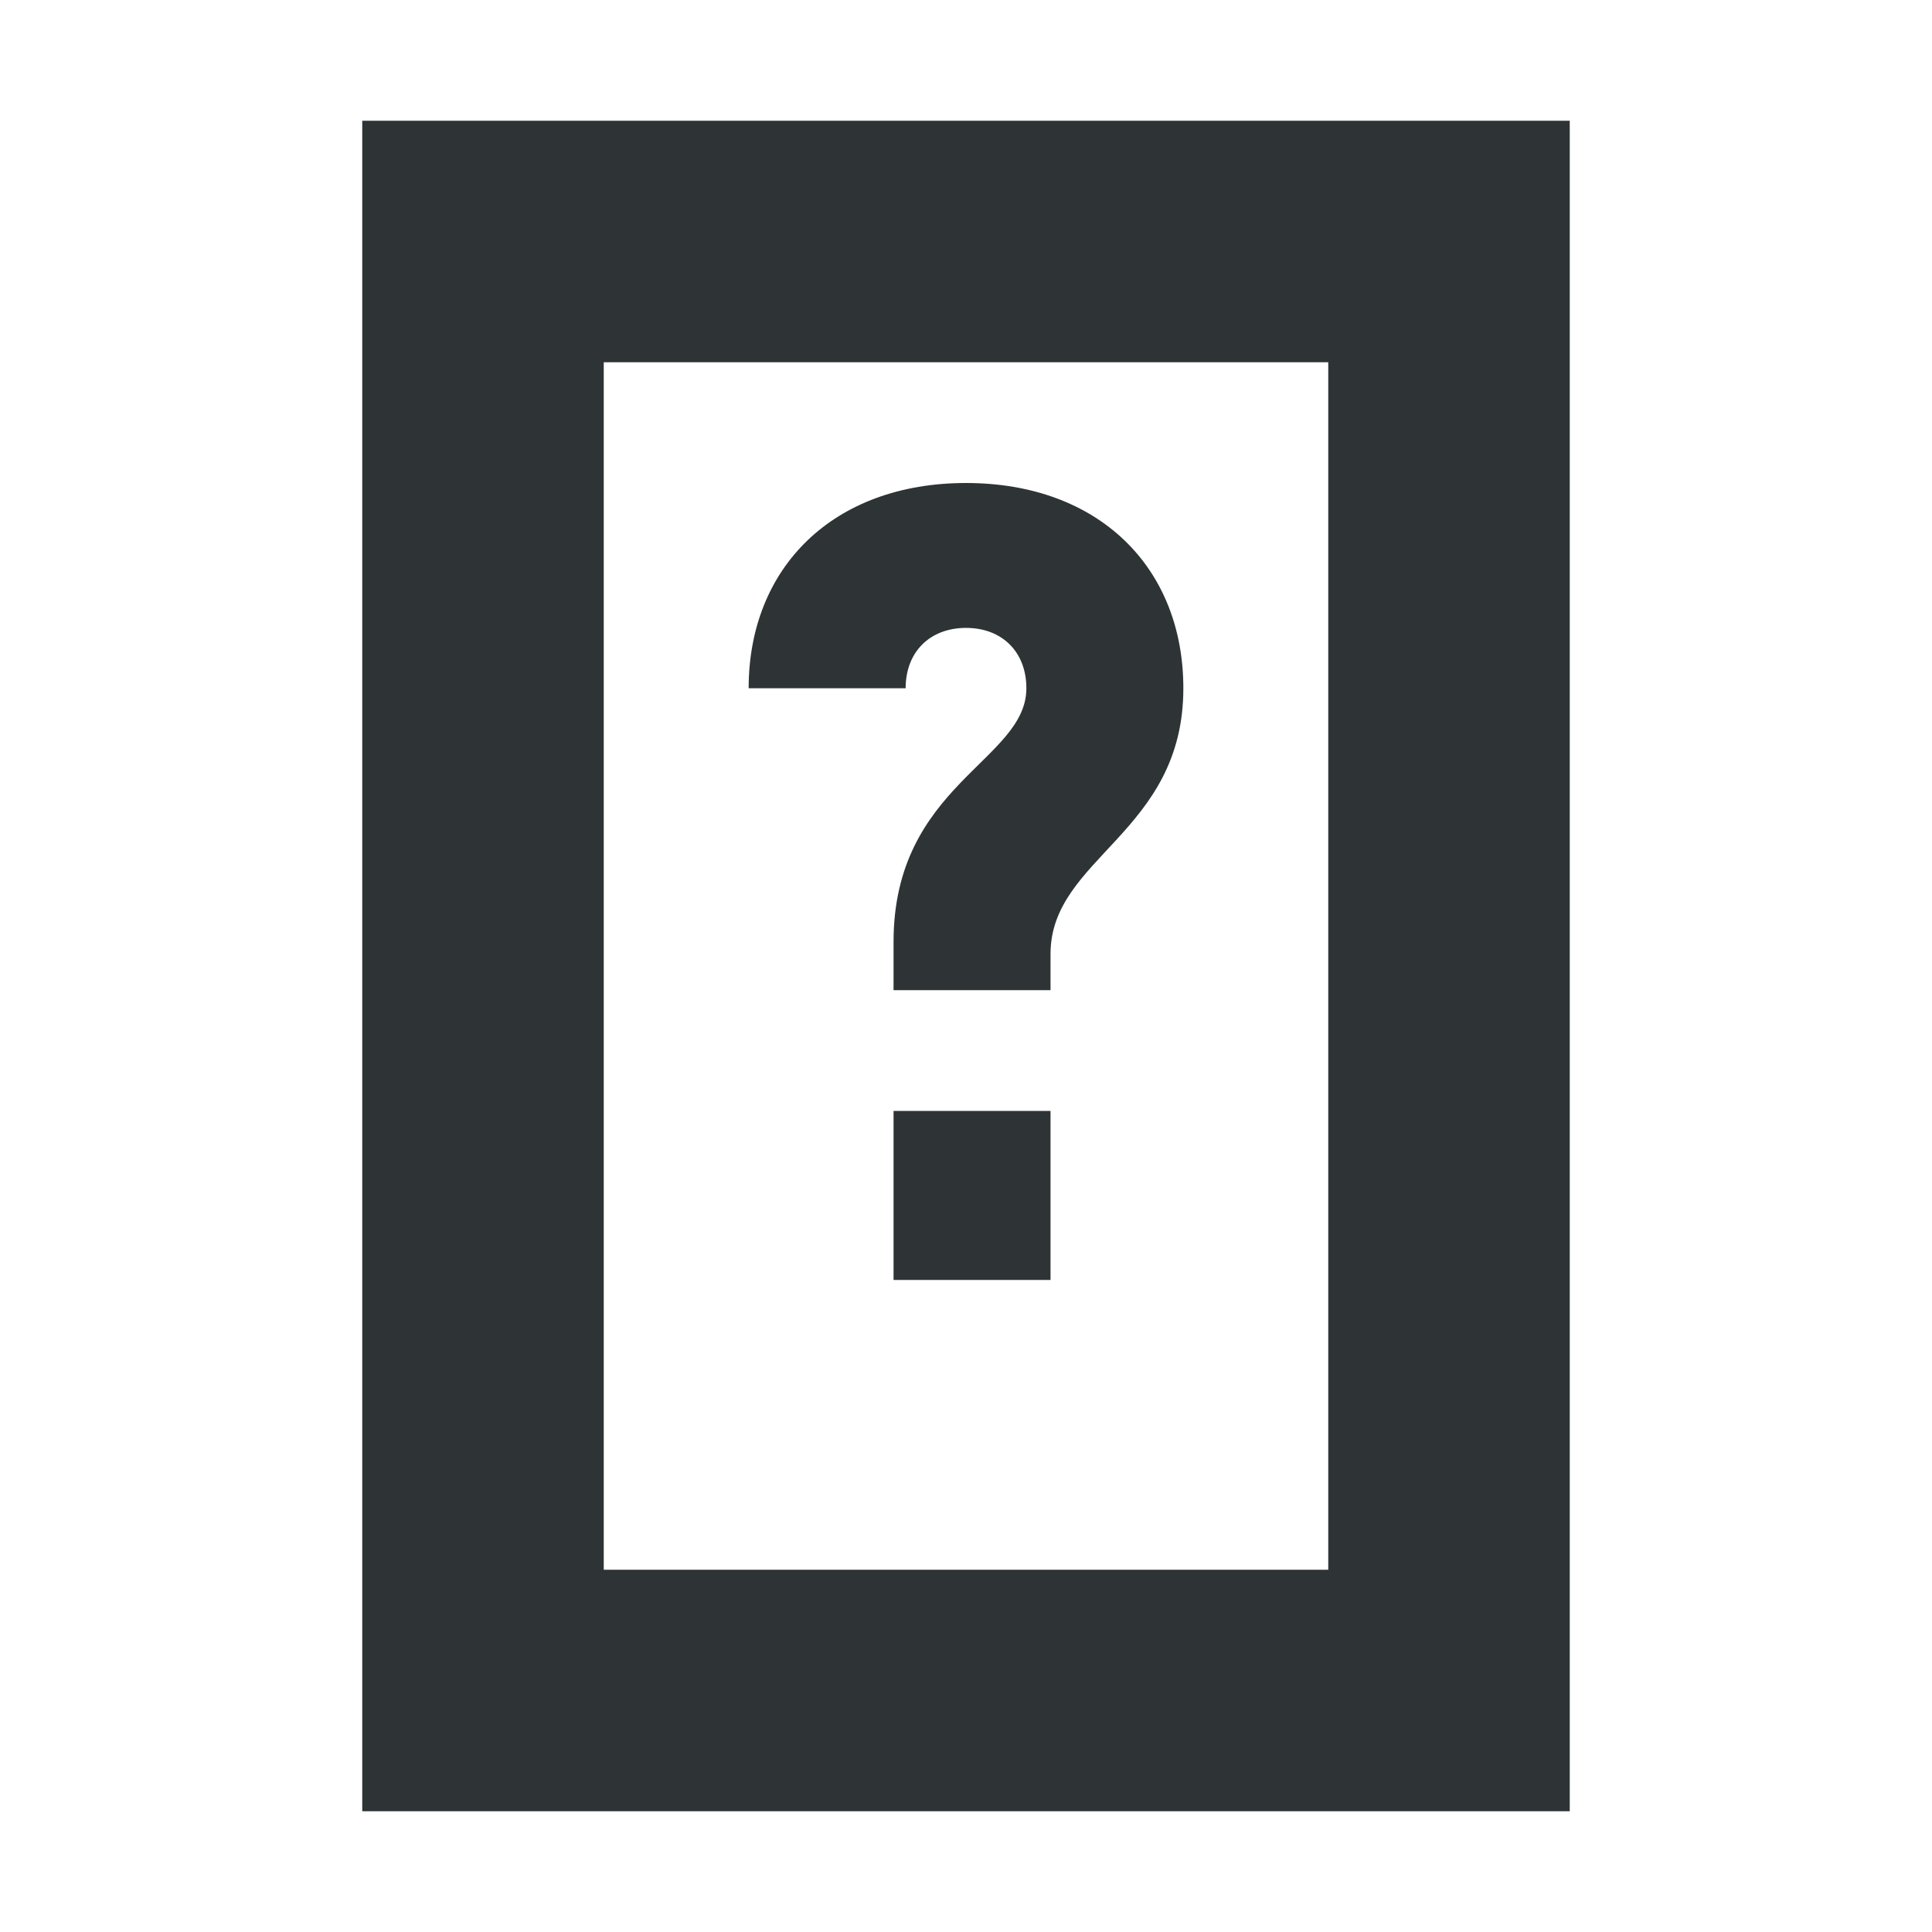
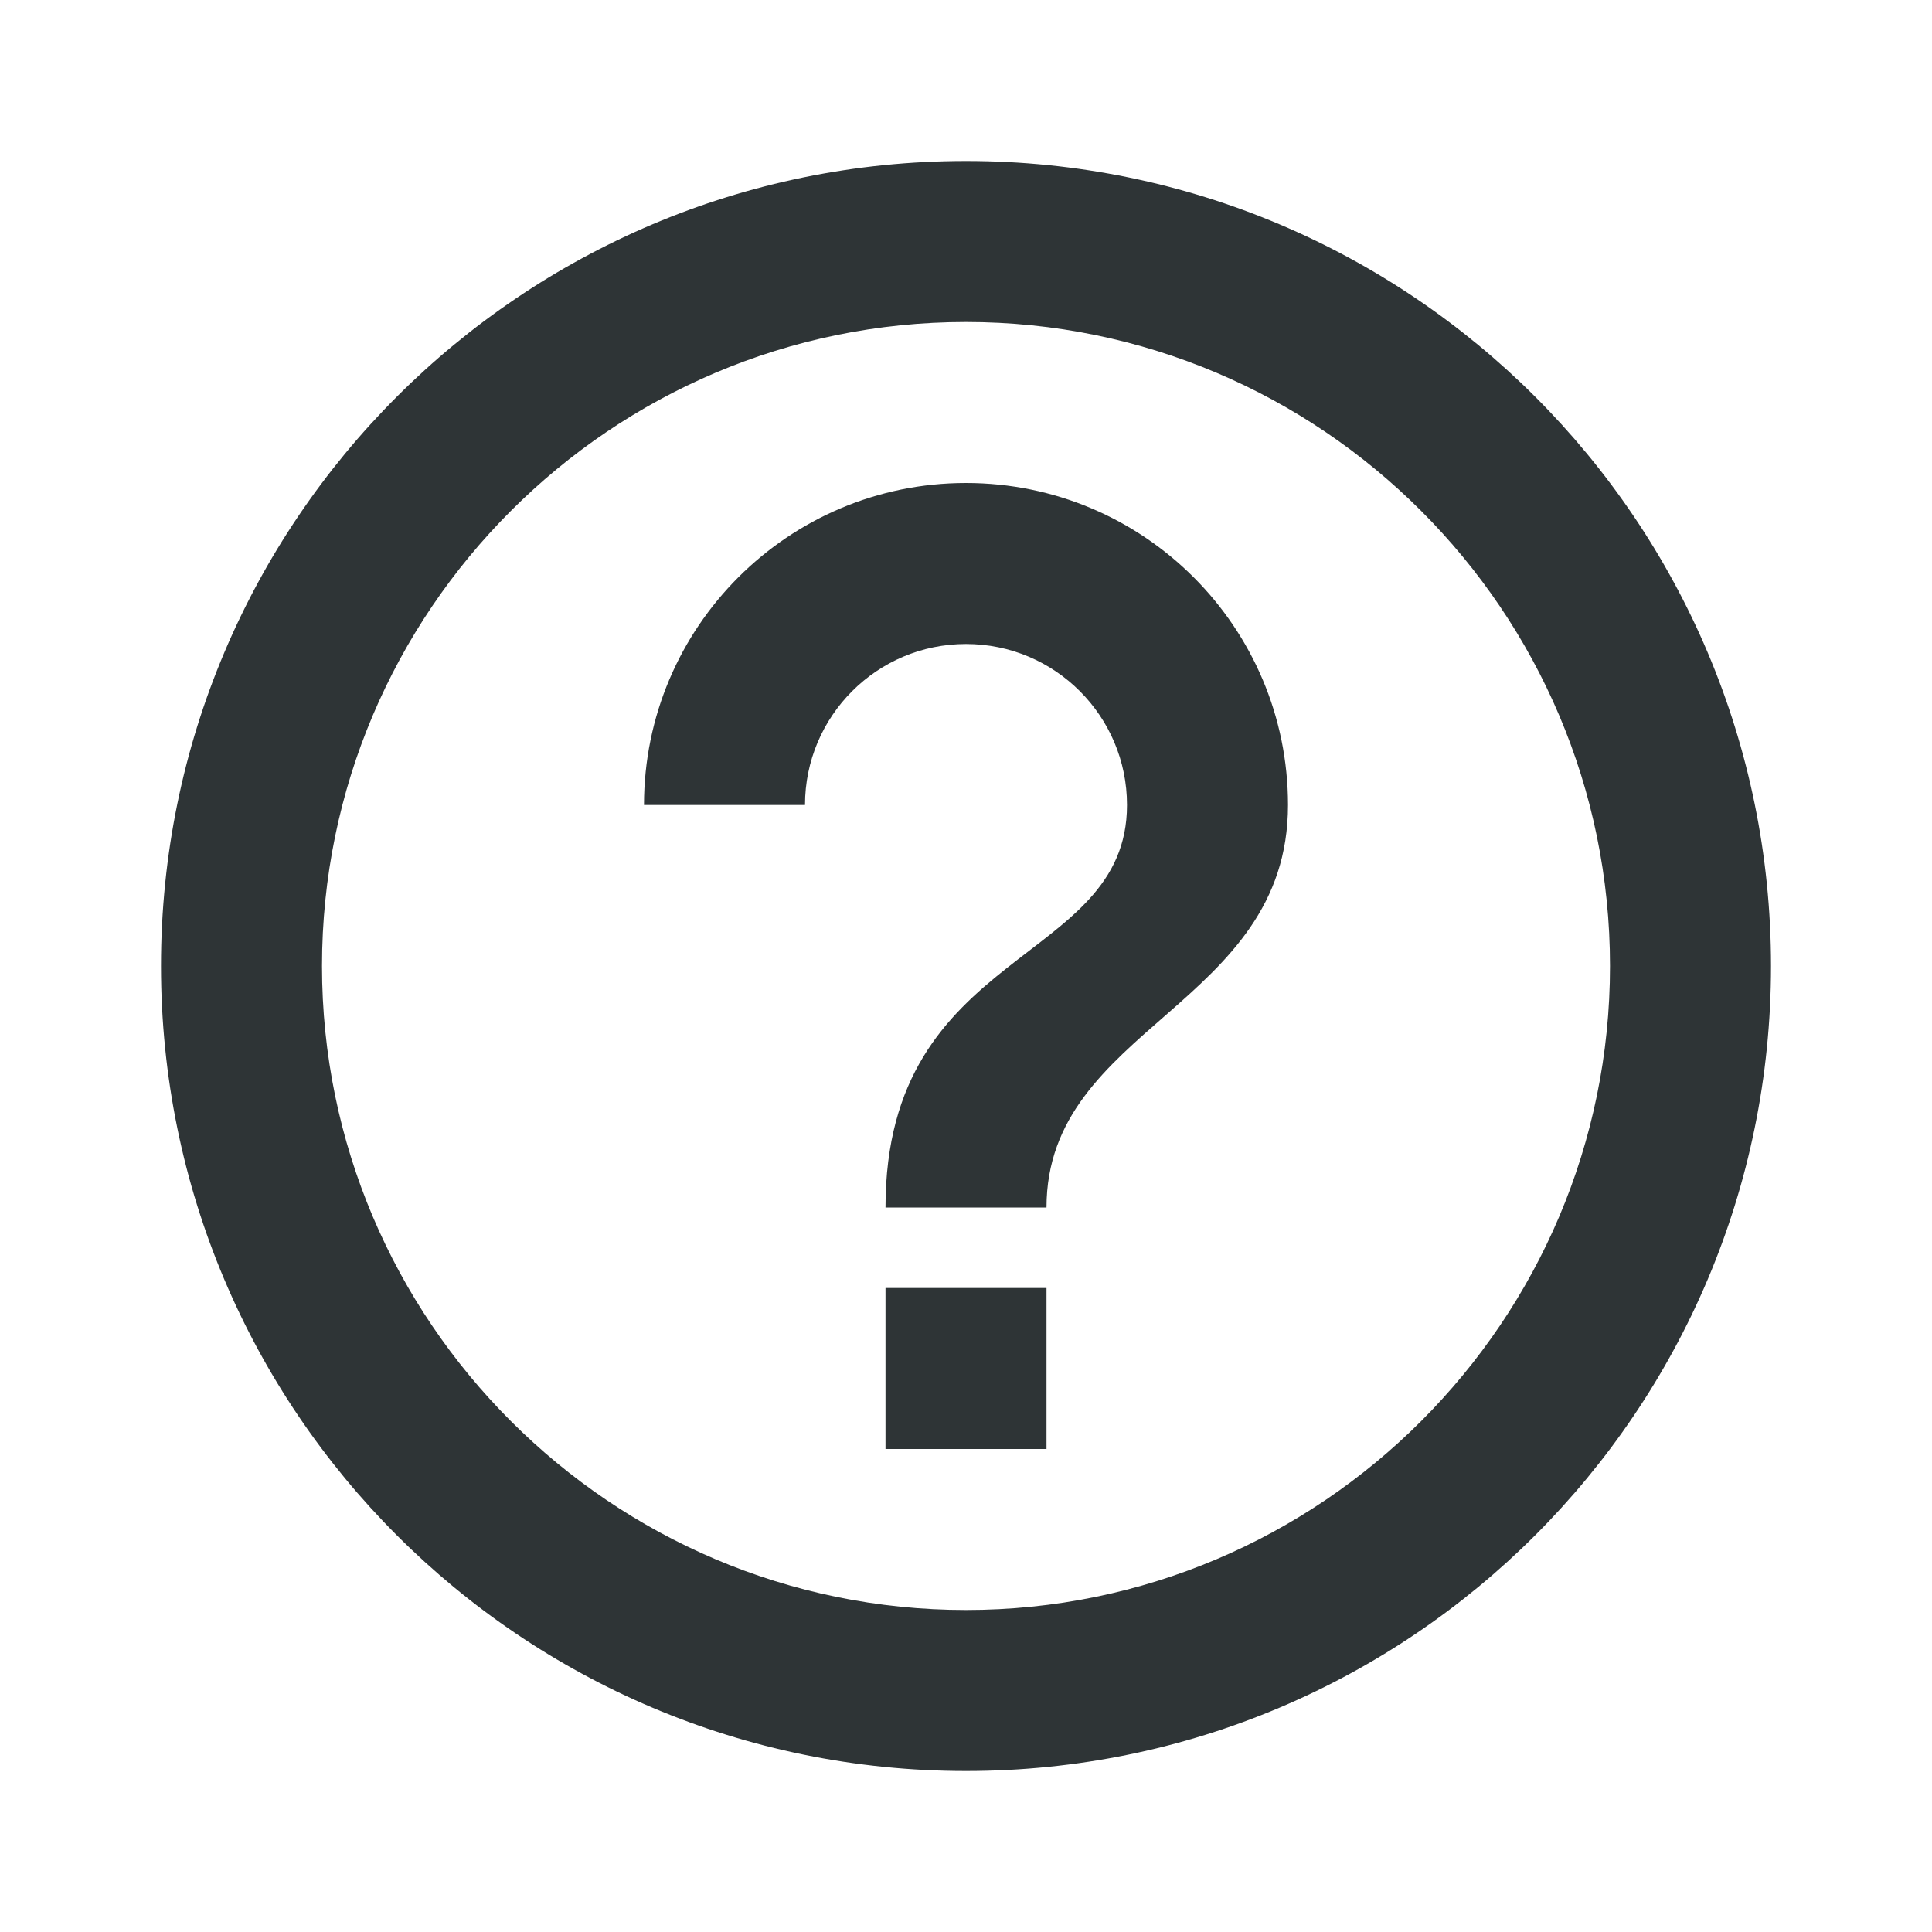
- <svg xmlns="http://www.w3.org/2000/svg" width="16" height="16" viewBox="0 0 16 16">
-   <path fill="#2e3436" fill-rule="evenodd" d="M3 1h10v14H3zm2 2v10h6V3z" />
-   <path fill="#2e3436" d="M8 4C6.9 4 6.2 4.7 6.2 5.7h1.3c0-.3.2-.5.5-.5s.5.2.5.5c0 .6-1.1.8-1.1 2.1v.4h1.3v-.3c0-.8 1.1-1 1.1-2.2C9.8 4.7 9.1 4 8 4zm-.6 5.2v1.4h1.3V9.2z" />
+ <svg xmlns="http://www.w3.org/2000/svg" width="24" height="24" viewBox="0 0 24 24">
+   <path fill="#2e3436" d="M11,18H13V16H11V18M12,2A10,10 0 0,0 2,12A10,10 0 0,0 12,22A10,10 0 0,0 22,12A10,10 0 0,0 12,2M12,20C7.59,20 4,16.41 4,12C4,7.59 7.59,4 12,4C16.41,4 20,7.59 20,12C20,16.41 16.41,20 12,20M12,6A4,4 0 0,0 8,10H10A2,2 0 0,1 12,8A2,2 0 0,1 14,10C14,12 11,11.75 11,15H13C13,12.75 16,12.5 16,10A4,4 0 0,0 12,6Z" />
</svg>
